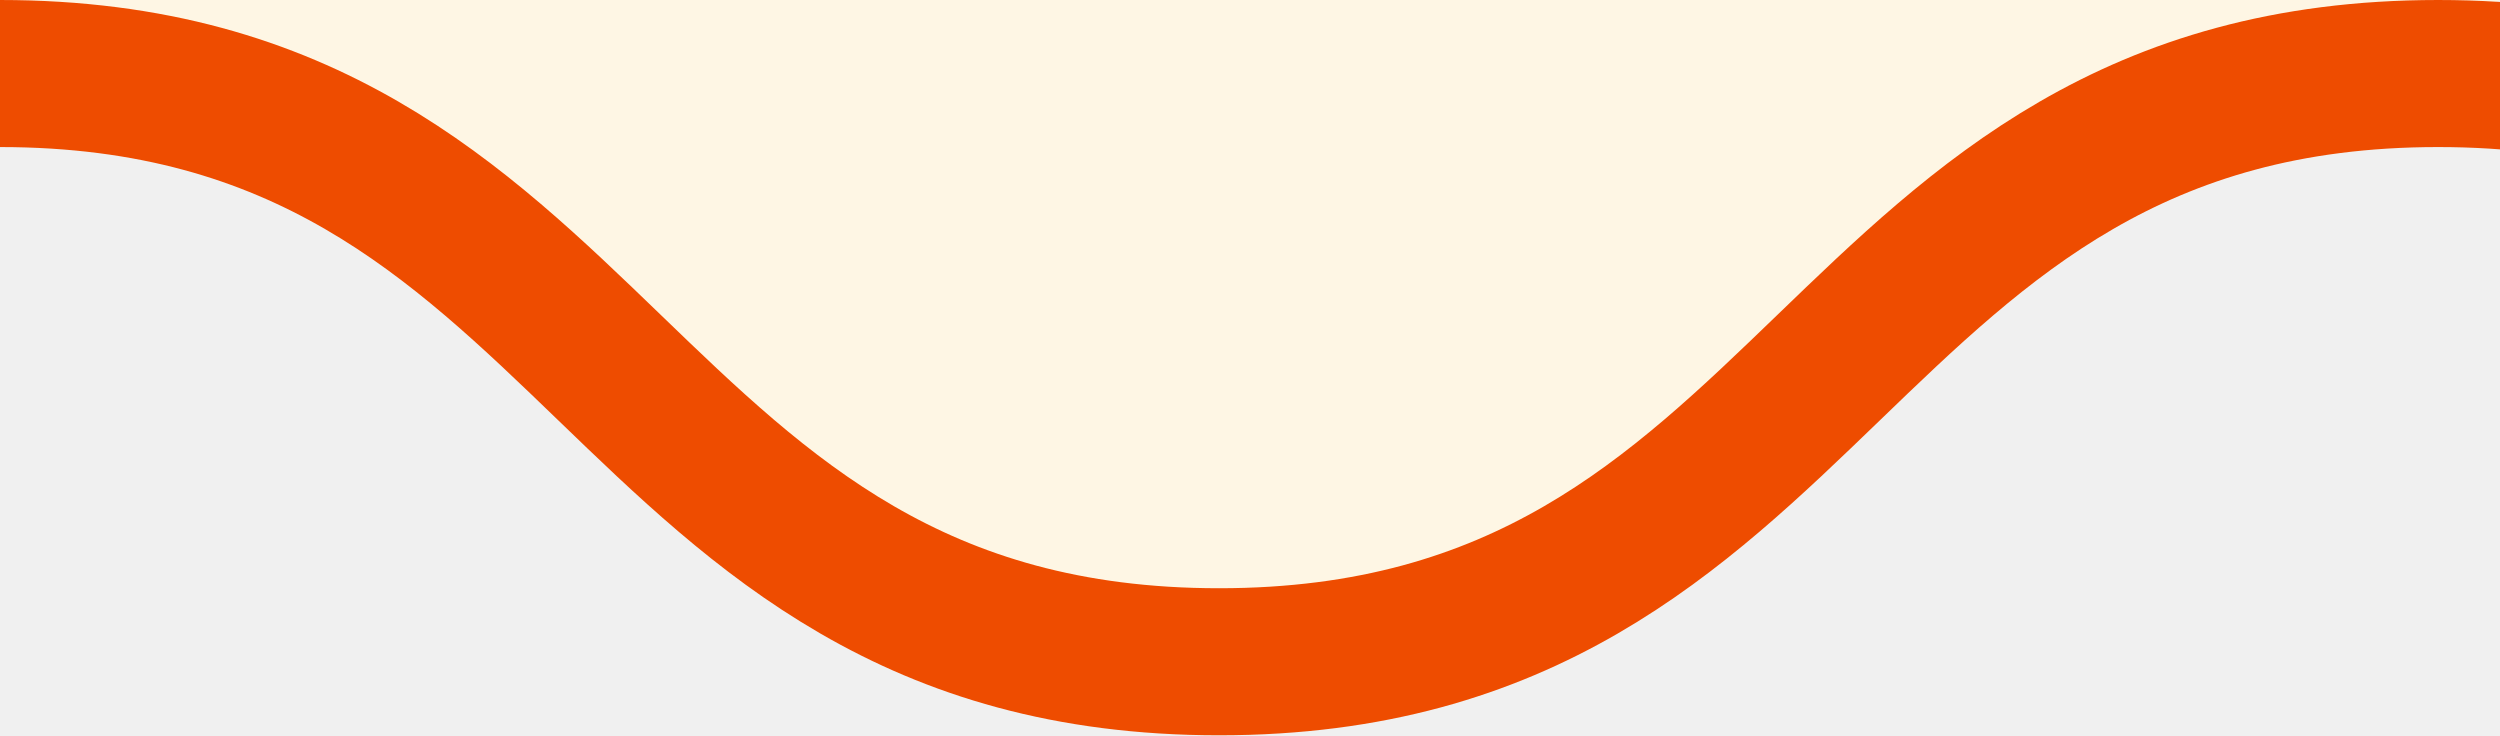
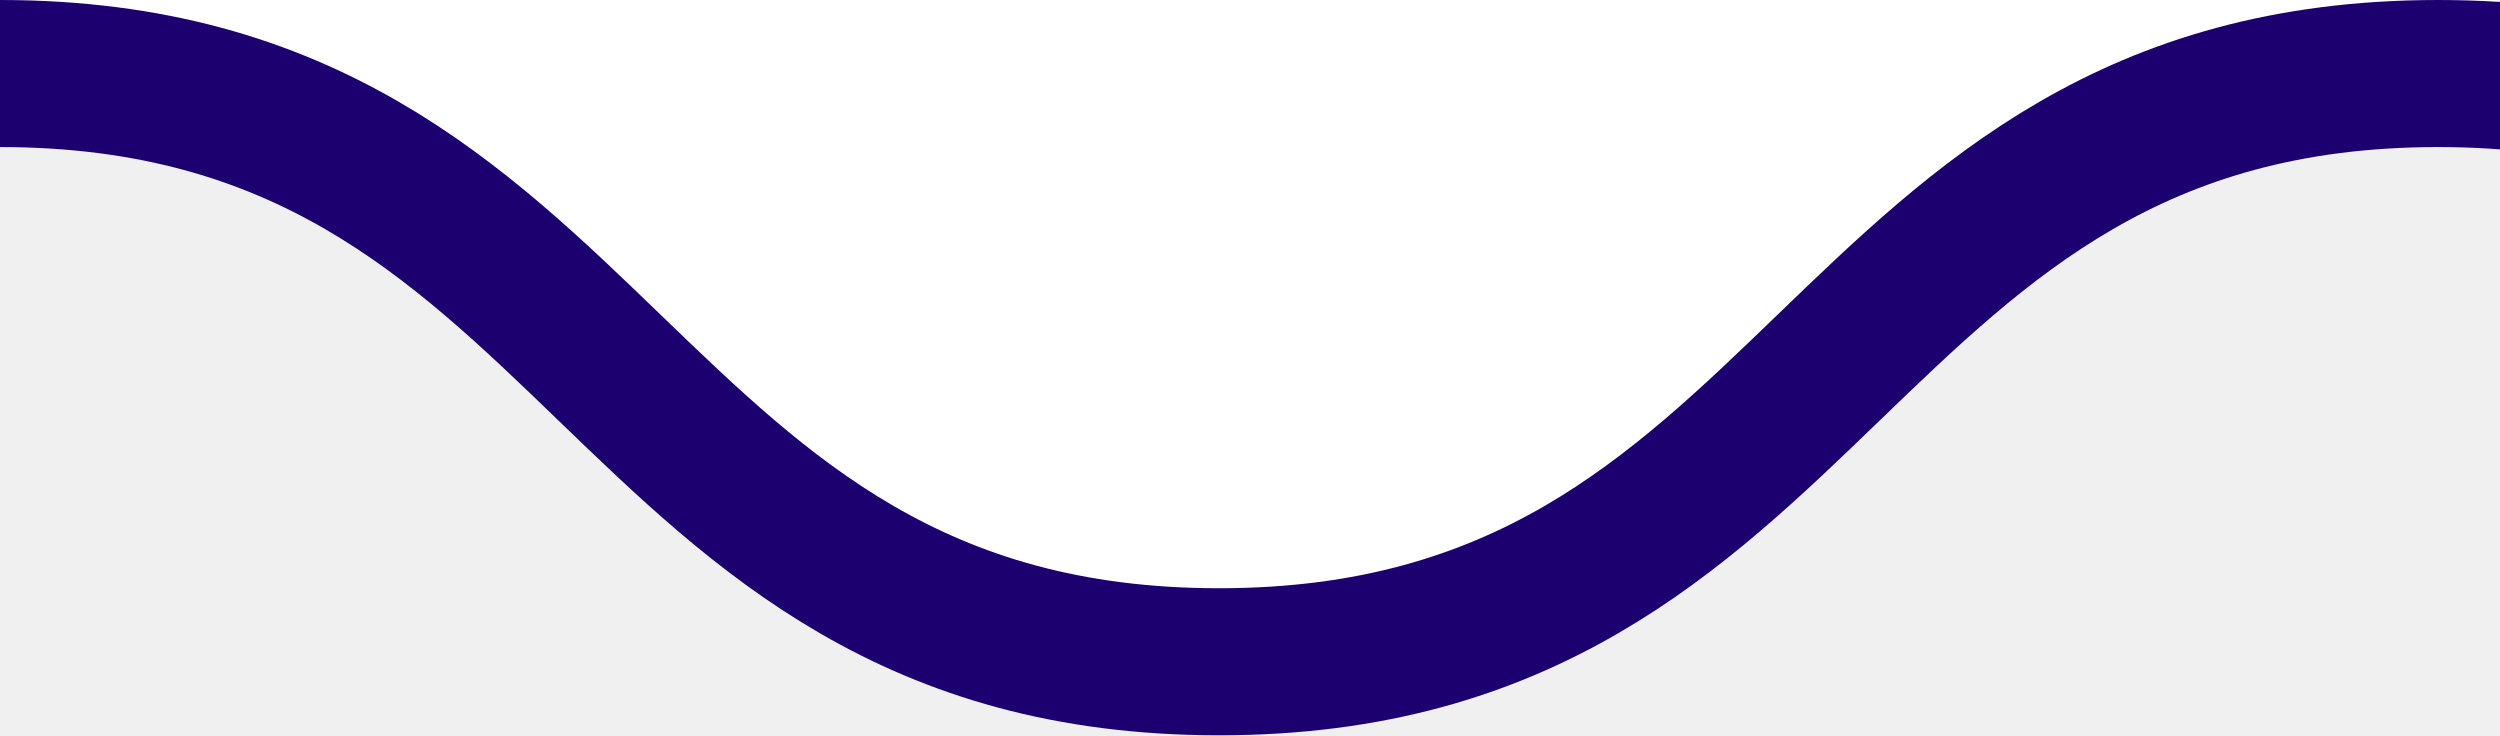
- <svg xmlns="http://www.w3.org/2000/svg" width="34" height="10" viewBox="0 0 34 10" fill="none">
+ <svg xmlns="http://www.w3.org/2000/svg" preserveAspectRatio="xMidYMid meet" width="34" height="10" viewBox="0 0 34 10" fill="none">
  <g clip-path="url(#clip0)">
-     <path d="M0 0H34L27 3L22 7.5L15.5 9L3.5 2L0 0Z" fill="#FEF6E4" />
-     <path d="M0 1C8.29 1 8.29 9 16.579 9C24.869 9 24.869 1 33.158 1C41.447 1 41.447 9 49.737 9C58.026 9 58.026 1 66.326 1C74.616 1 74.616 9 82.905 9C91.195 9 91.195 1 99.484 1C107.774 1 107.774 9 116.063 9C124.353 9 124.353 1 132.652 1C140.942 1 140.942 9 149.231 9C157.521 9 157.521 1 165.81 1C174.1 1 174.1 9 182.389 9C190.679 9 190.679 1 198.979 1C207.268 1 207.268 9 215.558 9C223.847 9 223.847 1 232.137 1C240.426 1 240.426 9 248.716 9C257.005 9 257.005 1 265.305 1C273.594 1 273.594 9 281.884 9C290.173 9 290.173 1 298.463 1C306.752 1 306.752 9 315.052 9C323.342 9 323.342 1 331.641 1C339.931 1 339.931 9 348.22 9C356.51 9 356.51 1 364.81 1C373.099 1 373.099 9 381.399 9C389.688 9 389.688 1 397.978 1C406.267 1 406.267 9 414.567 9C422.857 9 422.857 1 431.156 1C439.446 1 439.446 9 447.735 9C456.025 9 456.025 1 464.325 1C472.614 1 472.614 9 480.914 9C489.203 9 489.203 1 497.503 1C505.793 1 505.793 9 514.092 9C522.382 9 522.382 1 530.681 1C538.971 1 538.971 9 547.271 9C555.56 9 555.56 1 563.86 1C572.149 1 572.149 9 580.449 9C588.739 9 588.739 1 597.028 1C605.318 1 605.318 9 613.607 9C621.897 9 621.897 1 630.186 1C638.476 1 638.476 9 646.775 9C655.065 9 655.065 1 663.354 1C671.644 1 671.644 9 679.933 9C688.223 9 688.223 1 696.512 1C704.802 1 704.802 9 713.102 9C721.391 9 721.391 1 729.681 1C737.97 1 737.97 9 746.26 9C754.549 9 754.549 1 762.849 1C771.138 1 771.138 9 779.428 9C787.717 9 787.717 1 796.017 1C804.307 1 804.307 9 812.596 9C820.886 9 820.886 1 829.175 1C837.465 1 837.465 9 845.764 9C854.054 9 854.054 1 862.343 1C870.633 1 870.633 9 878.933 9C887.222 9 887.222 1 895.512 1C903.801 1 903.801 9 912.101 9C920.39 9 920.39 1 928.69 1C936.98 1 936.98 9 945.279 9C953.569 9 953.569 1 961.869 1C970.158 1 970.158 9 978.458 9C986.747 9 986.747 1 995.047 1C1003.34 1 1003.34 9 1011.64 9C1019.93 9 1019.93 1 1028.23 1C1036.51 1 1036.51 9 1044.81 9C1053.1 9 1053.1 1 1061.4 1C1069.7 1 1069.69 9 1077.99 9C1086.28 9 1086.28 1 1094.58 1C1102.88 1 1102.88 9 1111.17 9C1119.46 9 1119.46 1 1127.76 1C1136.05 1 1136.05 9 1144.35 9C1152.64 9 1152.64 1 1160.94 1C1169.23 1 1169.23 9 1177.53 9C1185.82 9 1185.82 1 1194.12 1C1202.42 1 1202.42 9 1210.71 9C1219 9 1219 1 1227.3 1C1235.59 1 1235.59 9 1243.89 9C1252.19 9 1252.19 1 1260.47 1C1268.77 1 1268.77 9 1277.06 9C1285.35 9 1285.35 1 1293.65 1C1301.95 1 1301.95 9 1310.24 9C1318.54 9 1318.54 1 1326.83 1C1335.13 1 1335.13 9 1343.43 9C1351.73 9 1351.73 1 1360.03 1" stroke="#EE4C00" stroke-width="2" stroke-miterlimit="10" />
+     <path d="M0 0H34L27 3L22 7.5L15.5 9L3.5 2L0 0Z" fill="#FFF" />
+     <path d="M0 1C8.29 1 8.29 9 16.579 9C24.869 9 24.869 1 33.158 1C41.447 1 41.447 9 49.737 9C58.026 9 58.026 1 66.326 1C74.616 1 74.616 9 82.905 9C91.195 9 91.195 1 99.484 1C107.774 1 107.774 9 116.063 9C124.353 9 124.353 1 132.652 1C140.942 1 140.942 9 149.231 9C157.521 9 157.521 1 165.81 1C174.1 1 174.1 9 182.389 9C190.679 9 190.679 1 198.979 1C207.268 1 207.268 9 215.558 9C223.847 9 223.847 1 232.137 1C240.426 1 240.426 9 248.716 9C257.005 9 257.005 1 265.305 1C273.594 1 273.594 9 281.884 9C290.173 9 290.173 1 298.463 1C306.752 1 306.752 9 315.052 9C323.342 9 323.342 1 331.641 1C339.931 1 339.931 9 348.22 9C356.51 9 356.51 1 364.81 1C373.099 1 373.099 9 381.399 9C389.688 9 389.688 1 397.978 1C406.267 1 406.267 9 414.567 9C422.857 9 422.857 1 431.156 1C439.446 1 439.446 9 447.735 9C456.025 9 456.025 1 464.325 1C472.614 1 472.614 9 480.914 9C489.203 9 489.203 1 497.503 1C505.793 1 505.793 9 514.092 9C522.382 9 522.382 1 530.681 1C538.971 1 538.971 9 547.271 9C555.56 9 555.56 1 563.86 1C572.149 1 572.149 9 580.449 9C588.739 9 588.739 1 597.028 1C605.318 1 605.318 9 613.607 9C621.897 9 621.897 1 630.186 1C638.476 1 638.476 9 646.775 9C655.065 9 655.065 1 663.354 1C671.644 1 671.644 9 679.933 9C688.223 9 688.223 1 696.512 1C704.802 1 704.802 9 713.102 9C721.391 9 721.391 1 729.681 1C737.97 1 737.97 9 746.26 9C754.549 9 754.549 1 762.849 1C771.138 1 771.138 9 779.428 9C787.717 9 787.717 1 796.017 1C804.307 1 804.307 9 812.596 9C820.886 9 820.886 1 829.175 1C837.465 1 837.465 9 845.764 9C854.054 9 854.054 1 862.343 1C870.633 1 870.633 9 878.933 9C887.222 9 887.222 1 895.512 1C903.801 1 903.801 9 912.101 9C920.39 9 920.39 1 928.69 1C936.98 1 936.98 9 945.279 9C953.569 9 953.569 1 961.869 1C970.158 1 970.158 9 978.458 9C986.747 9 986.747 1 995.047 1C1003.34 1 1003.34 9 1011.64 9C1019.93 9 1019.93 1 1028.23 1C1036.51 1 1036.51 9 1044.81 9C1053.1 9 1053.1 1 1061.4 1C1069.7 1 1069.69 9 1077.99 9C1086.28 9 1086.28 1 1094.58 1C1102.88 1 1102.88 9 1111.17 9C1119.46 9 1119.46 1 1127.76 1C1136.05 1 1136.05 9 1144.35 9C1152.64 9 1152.64 1 1160.94 1C1169.23 1 1169.23 9 1177.53 9C1185.82 9 1185.82 1 1194.12 1C1202.42 1 1202.42 9 1210.71 9C1219 9 1219 1 1227.3 1C1235.59 1 1235.59 9 1243.89 9C1252.19 9 1252.19 1 1260.47 1C1268.77 1 1268.77 9 1277.06 9C1285.35 9 1285.35 1 1293.65 1C1301.95 1 1301.95 9 1310.24 9C1318.54 9 1318.54 1 1326.83 1C1335.13 1 1335.13 9 1343.43 9C1351.73 9 1351.73 1 1360.03 1" stroke="#1D0070" stroke-width="2" stroke-miterlimit="10" />
  </g>
  <defs>
    <clipPath id="clip0">
      <rect width="1360" height="10" fill="white" />
    </clipPath>
  </defs>
</svg>
